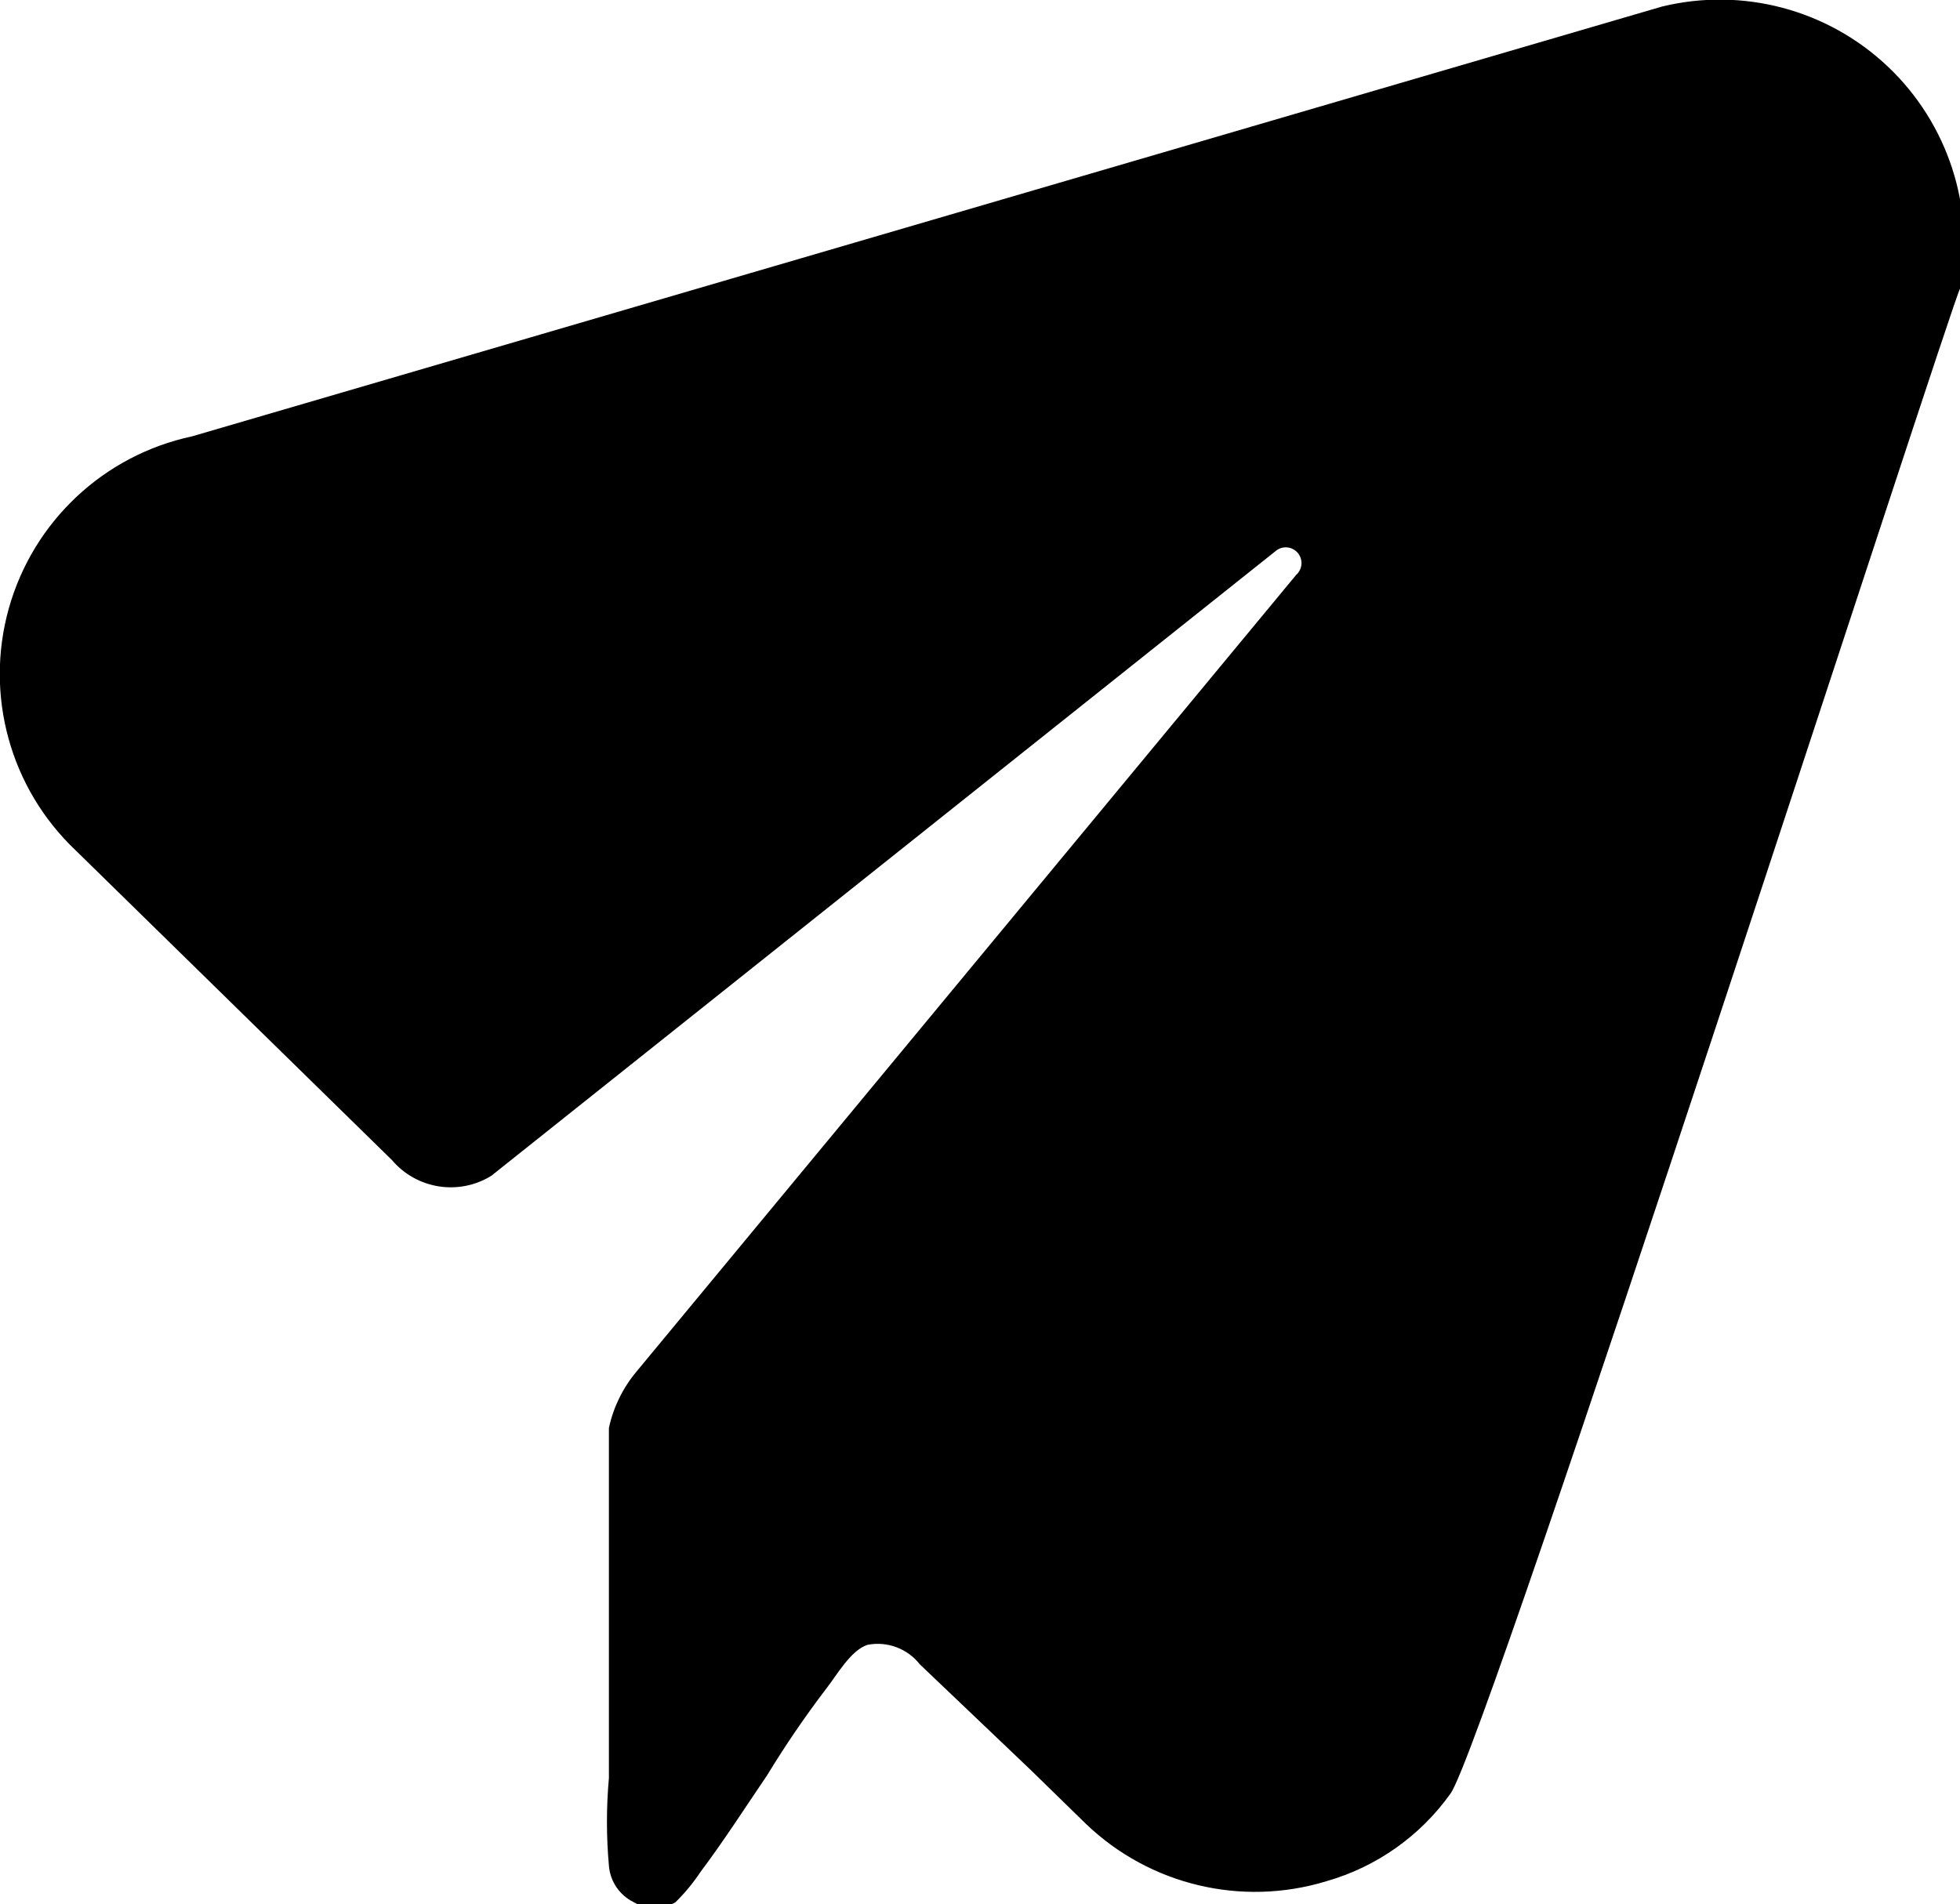
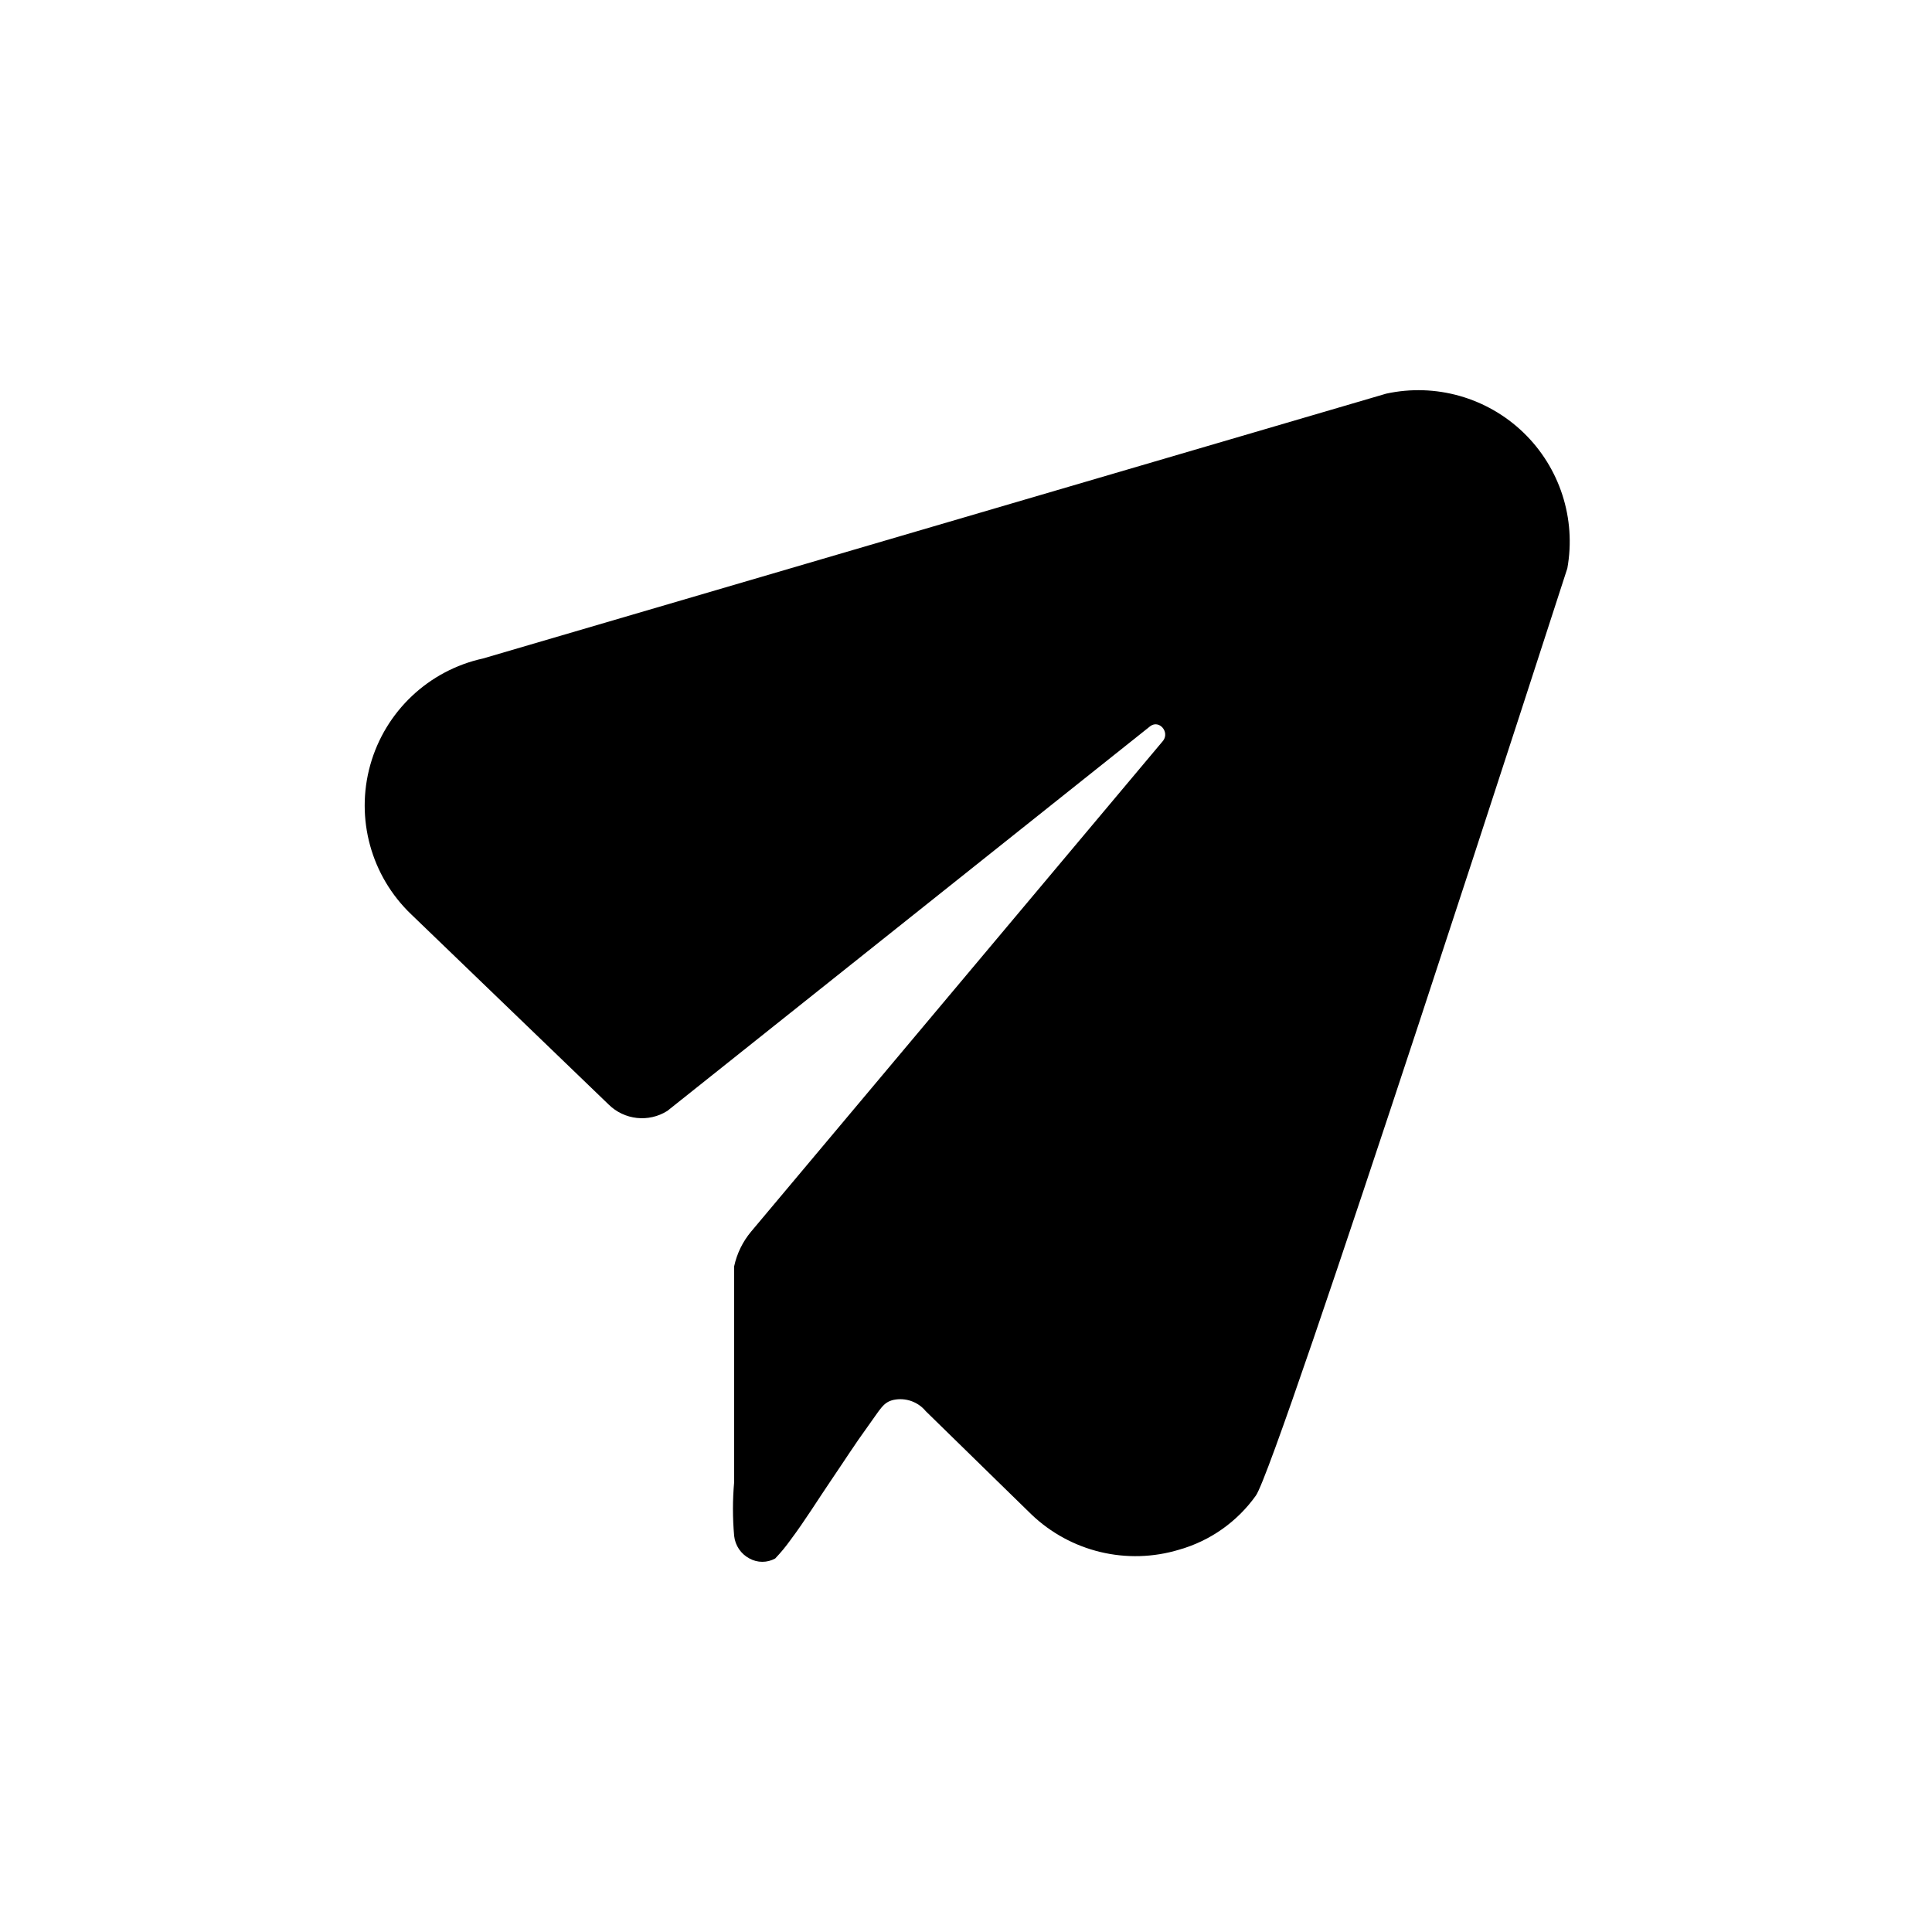
- <svg xmlns="http://www.w3.org/2000/svg" viewBox="0 0 15 14.57">
-   <path d="M7.89,13.55l.42.41a1.87,1.87,0,0,0,1.84.44,1.76,1.76,0,0,0,.95-.67C11.37,13.37,14.94,2.3,15,2.21A1.87,1.87,0,0,0,12.72.05L1.47,3.34A1.86,1.86,0,0,0,.58,6.51L3,8.88A.59.59,0,0,0,3.76,9l6-4.78a.12.12,0,0,1,.16.18l-5.05,6.1a1,1,0,0,0-.21.43v2c0,.23,0,.46,0,.68a3.75,3.75,0,0,0,0,.67.34.34,0,0,0,.19.28.31.31,0,0,0,.32,0,1.45,1.45,0,0,0,.19-.23c.18-.24.34-.49.51-.74a7.66,7.66,0,0,1,.45-.66c.08-.1.19-.3.32-.34a.41.41,0,0,1,.4.15" />
+ <svg xmlns="http://www.w3.org/2000/svg" viewBox="0 0 24 24">
+   <path d="M12.39,18.4l.42.41a1.87,1.87,0,0,0,1.84.44,1.76,1.76,0,0,0,.95-.67c.27-.37,3.84-11.43,3.87-11.52a1.88,1.88,0,0,0-2.25-2.17L6,8.18a1.87,1.87,0,0,0-.89,3.18l2.45,2.36a.59.59,0,0,0,.73.08l6-4.78c.11-.08.24.07.16.18L9.33,15.3a1,1,0,0,0-.21.43v2c0,.23,0,.45,0,.68a3.75,3.75,0,0,0,0,.67.36.36,0,0,0,.19.28.33.33,0,0,0,.32,0,2.11,2.11,0,0,0,.19-.23c.18-.24.34-.5.51-.75s.29-.44.45-.66.19-.3.32-.33a.41.41,0,0,1,.4.14" />
</svg>
